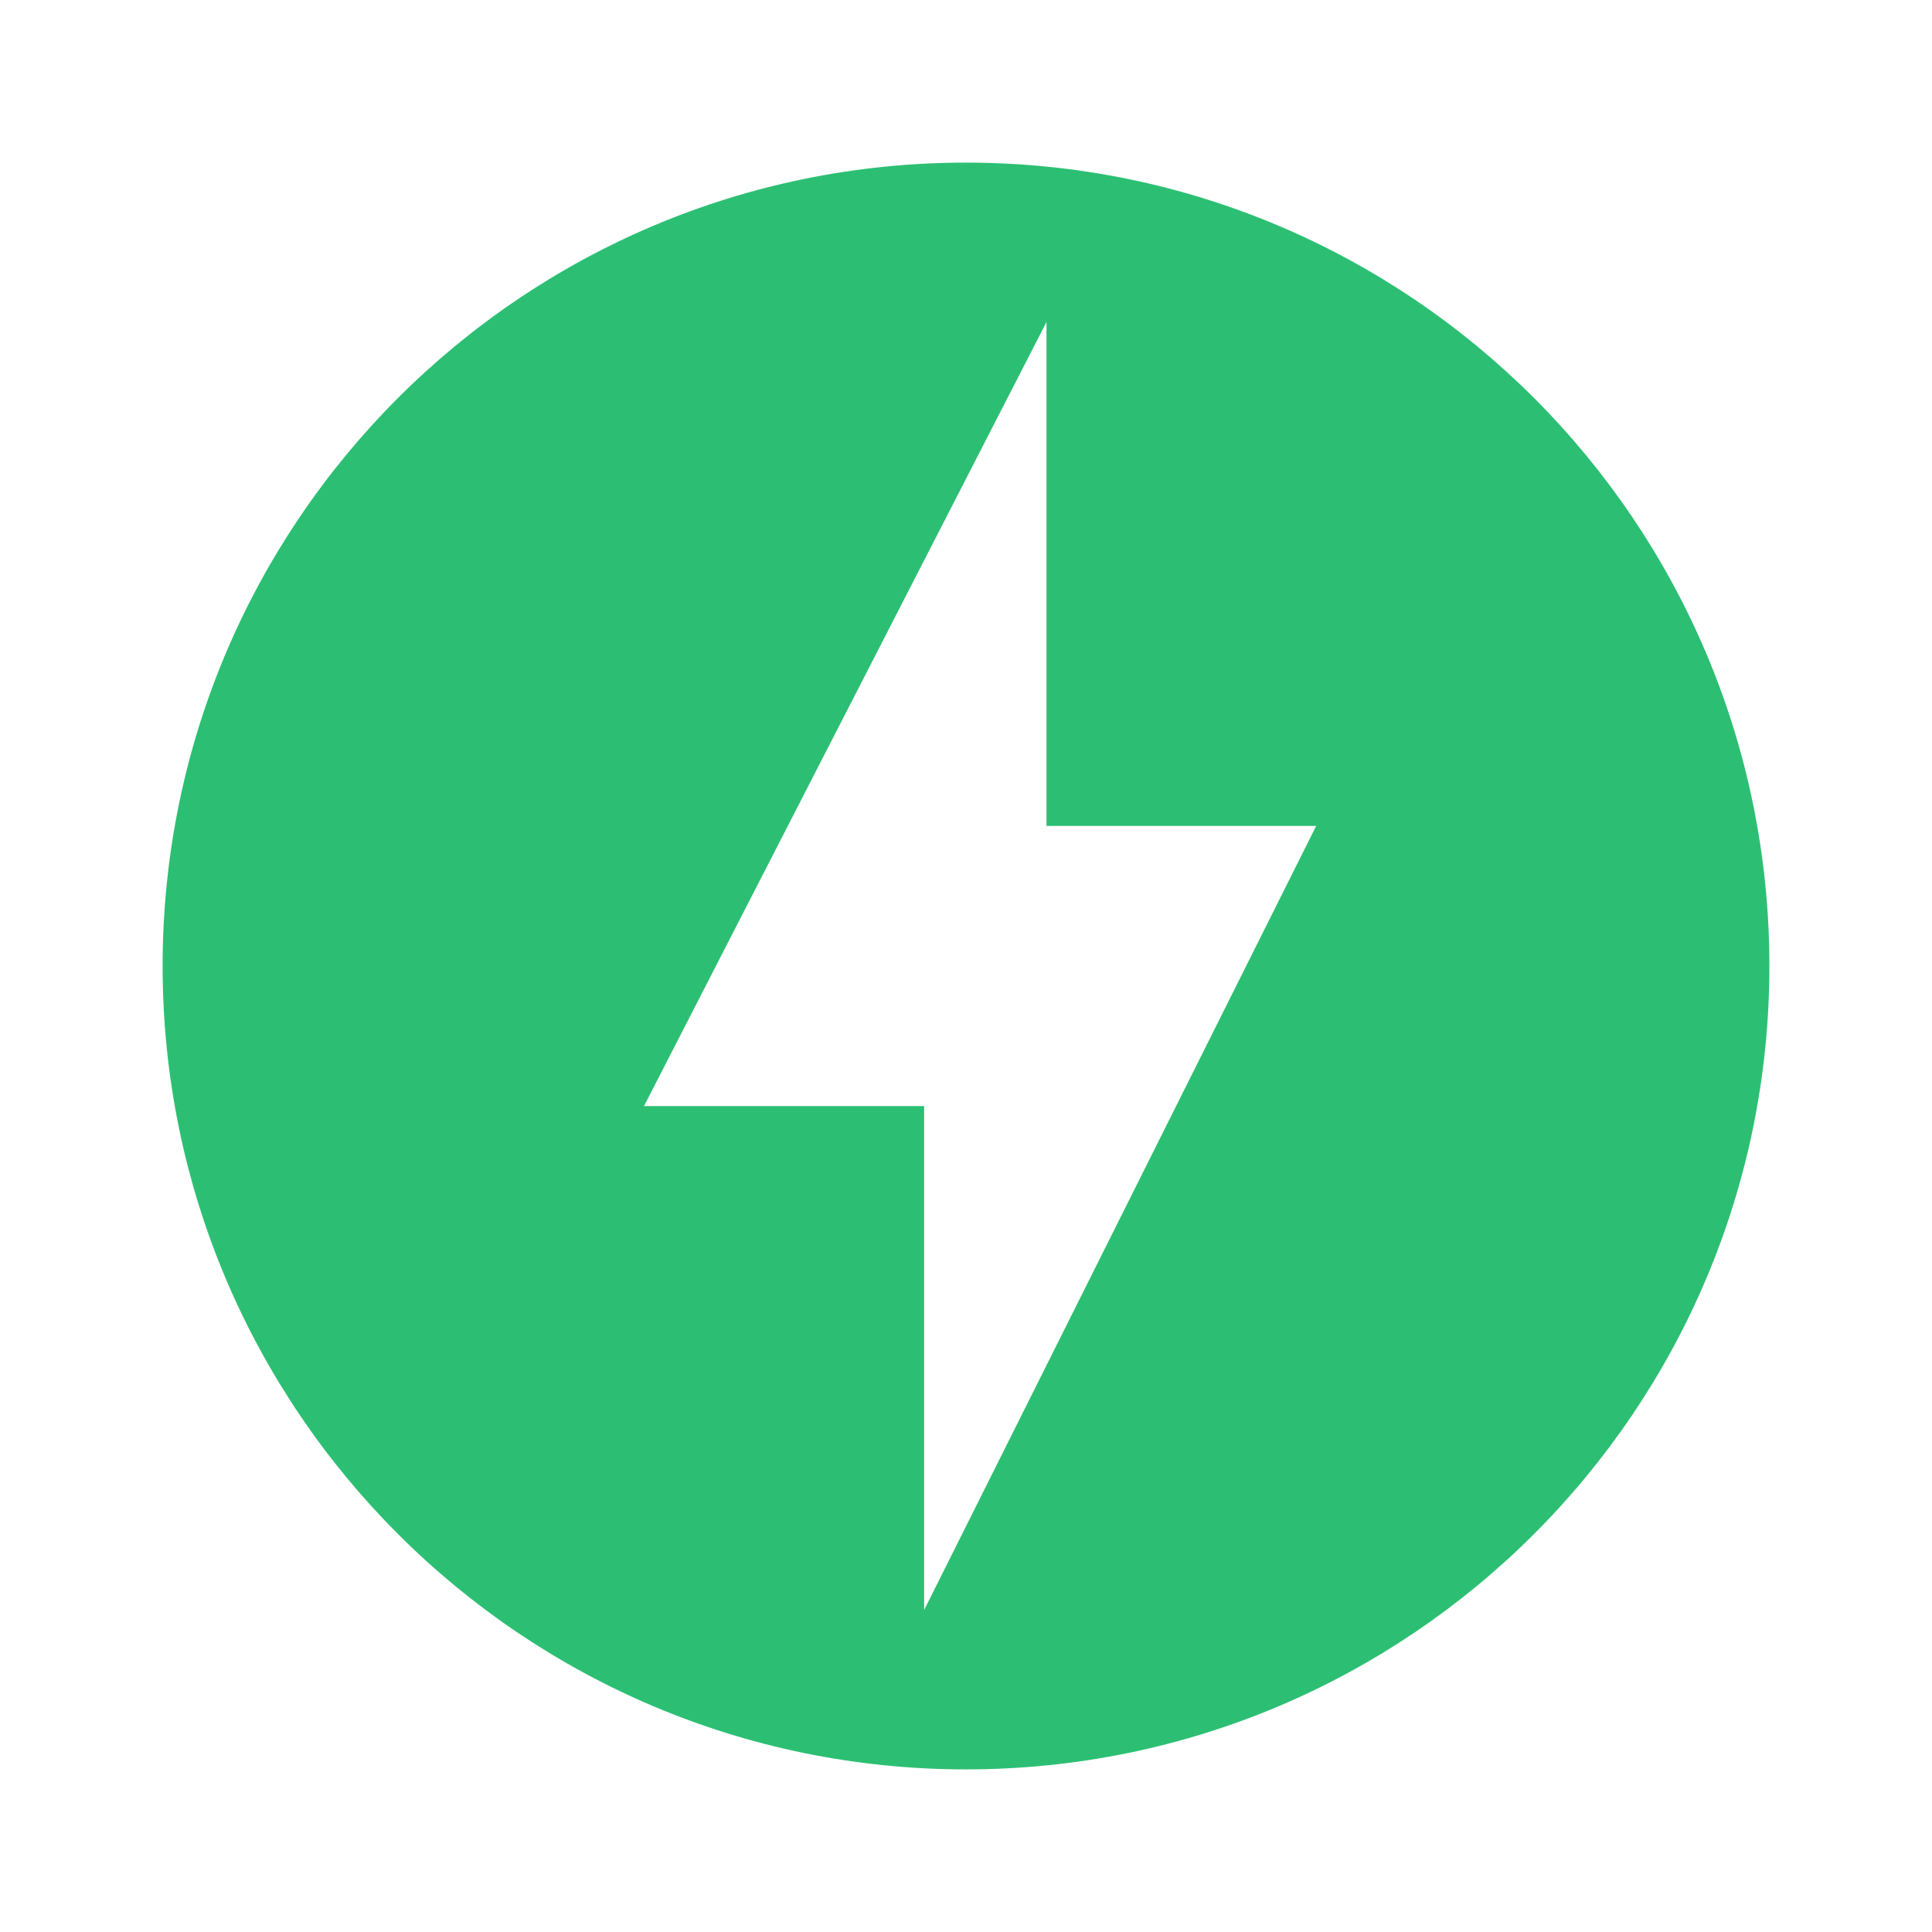
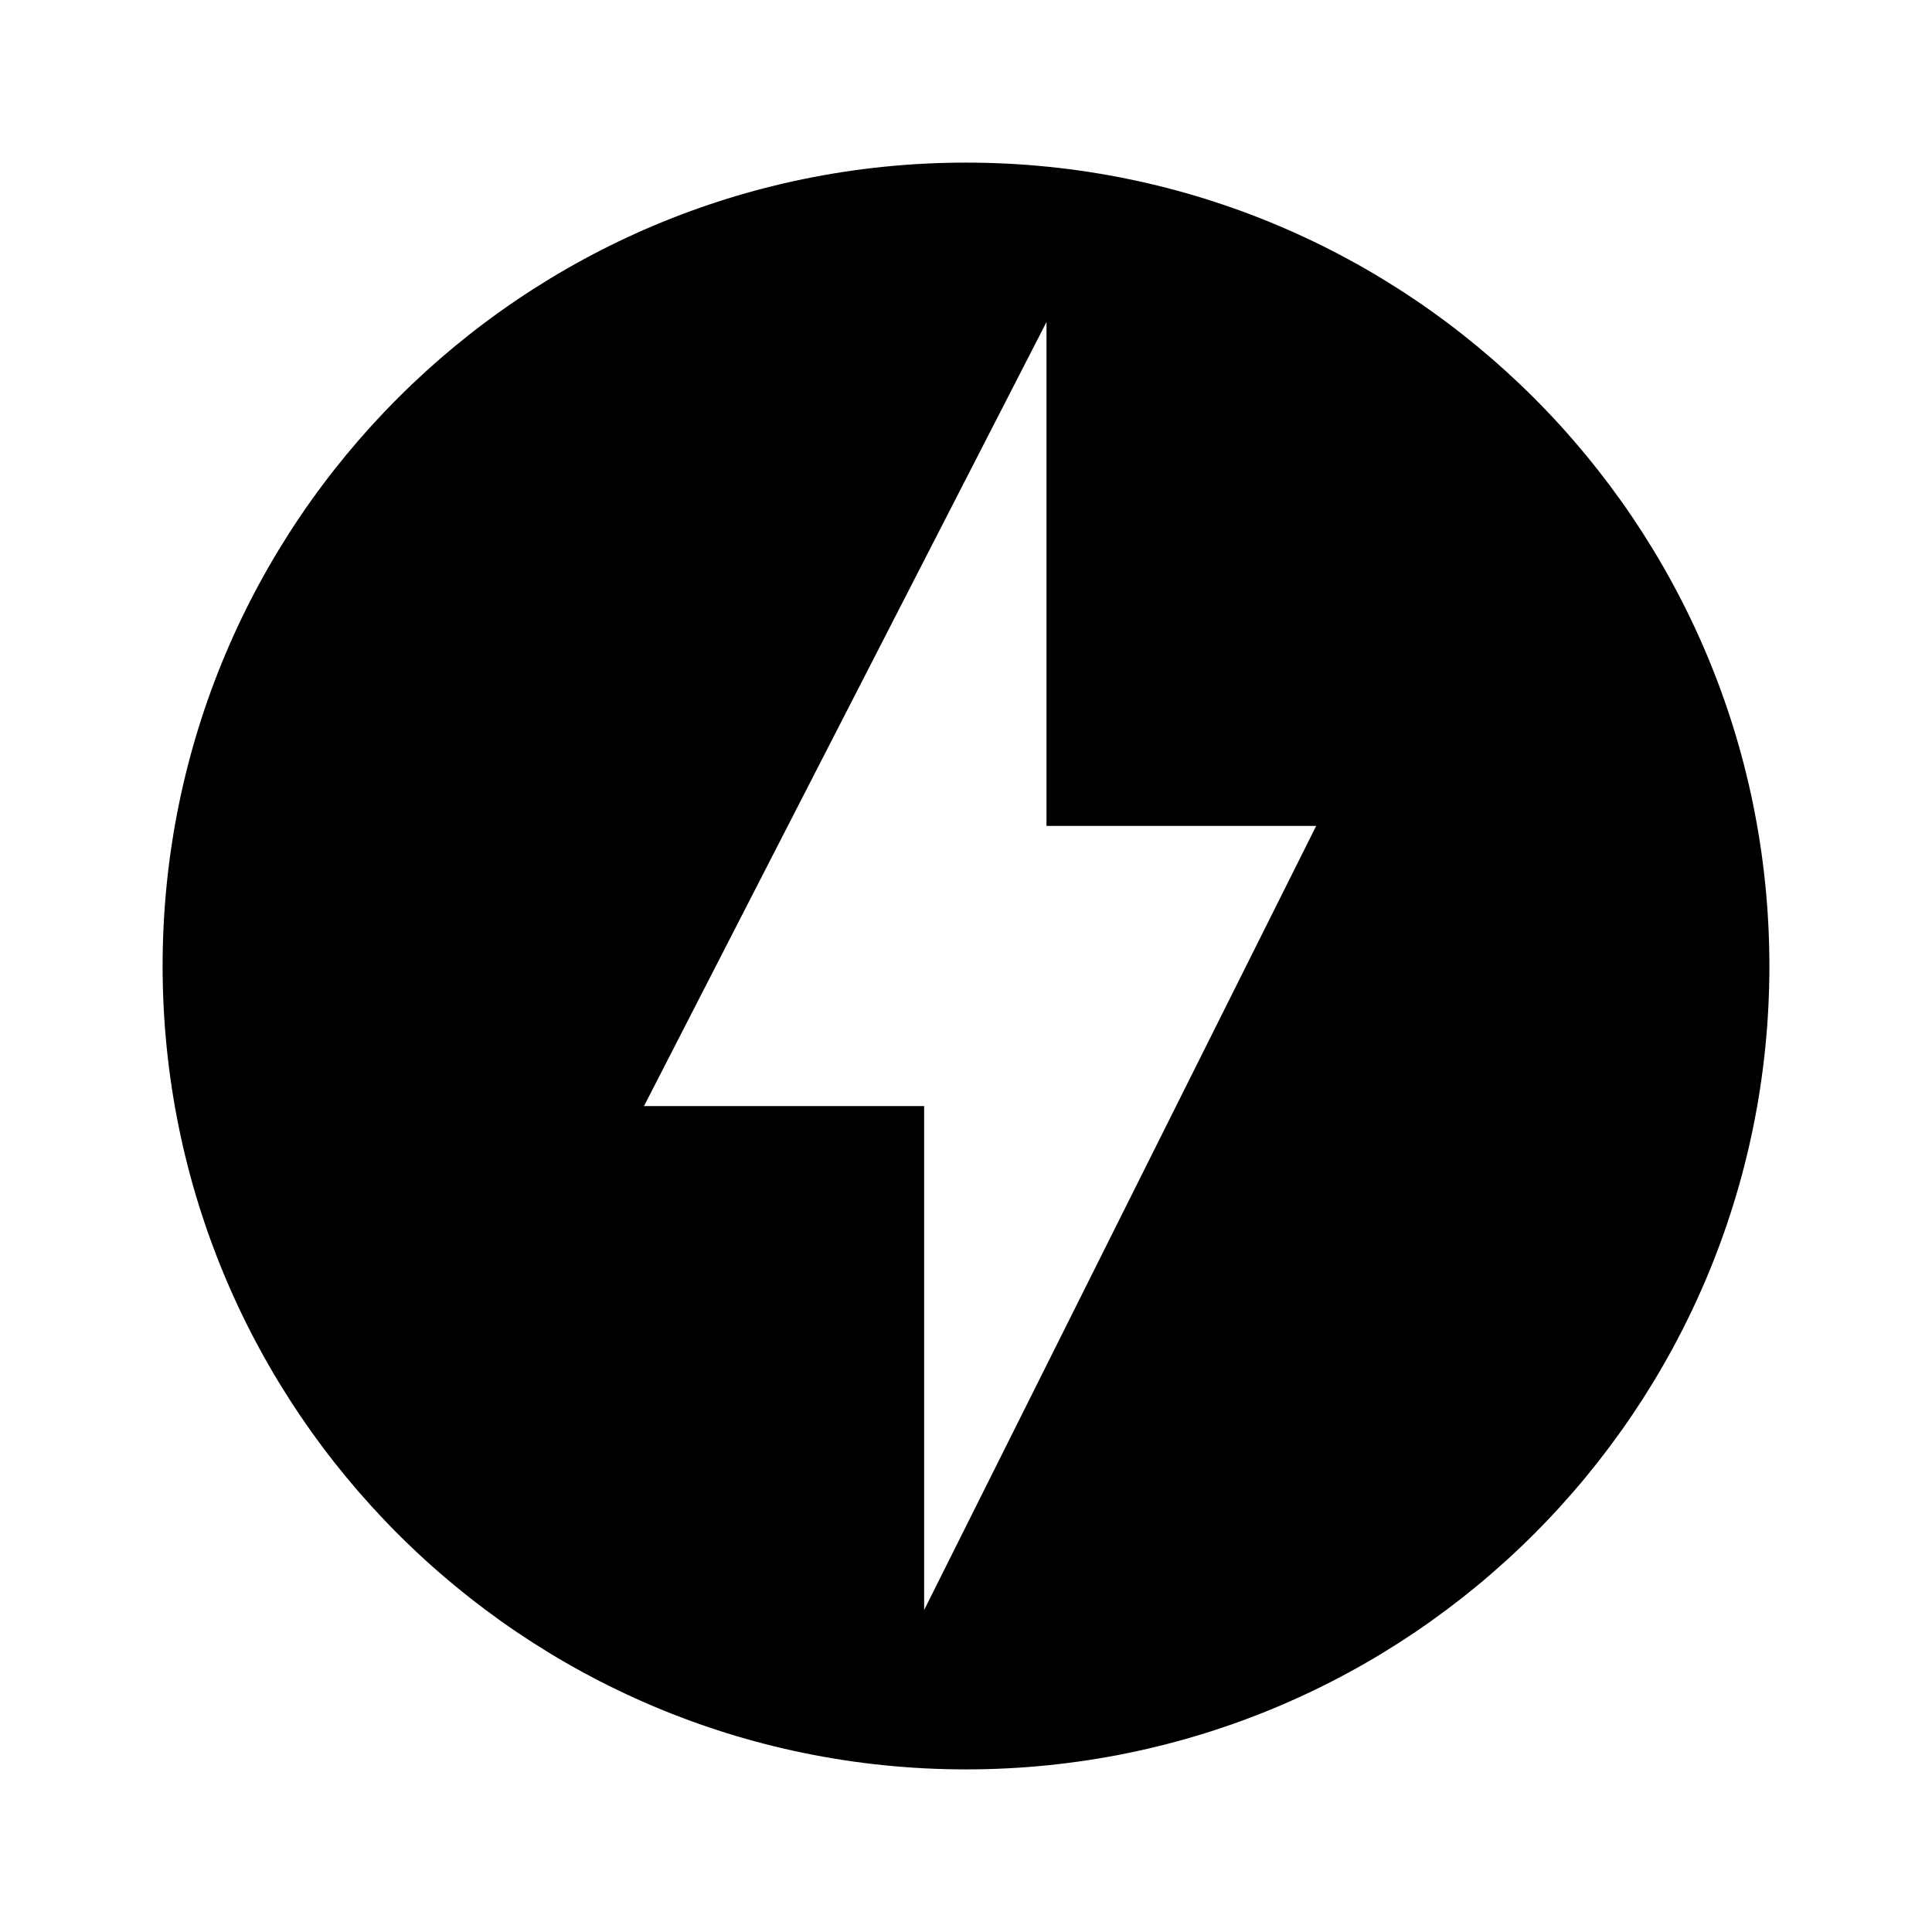
<svg xmlns="http://www.w3.org/2000/svg" width="24" height="24" viewBox="0 0 24 24">
  <path fill="none" d="M0 0h24v24H0z" />
-   <path fill="#2cbf73" d="M12 2.02c-5.51 0-9.98 4.47-9.98 9.98s4.47 9.98 9.98 9.98 9.98-4.47 9.98-9.98S17.51 2.02 12 2.02zM11.48 20v-6.26H8L13 4v6.26h3.35L11.48 20z" />
+   <path d="M12 2.02c-5.51 0-9.98 4.47-9.98 9.98s4.47 9.98 9.98 9.98 9.98-4.47 9.98-9.98S17.51 2.02 12 2.02zM11.48 20v-6.26H8L13 4v6.26h3.35L11.48 20z" />
</svg>
